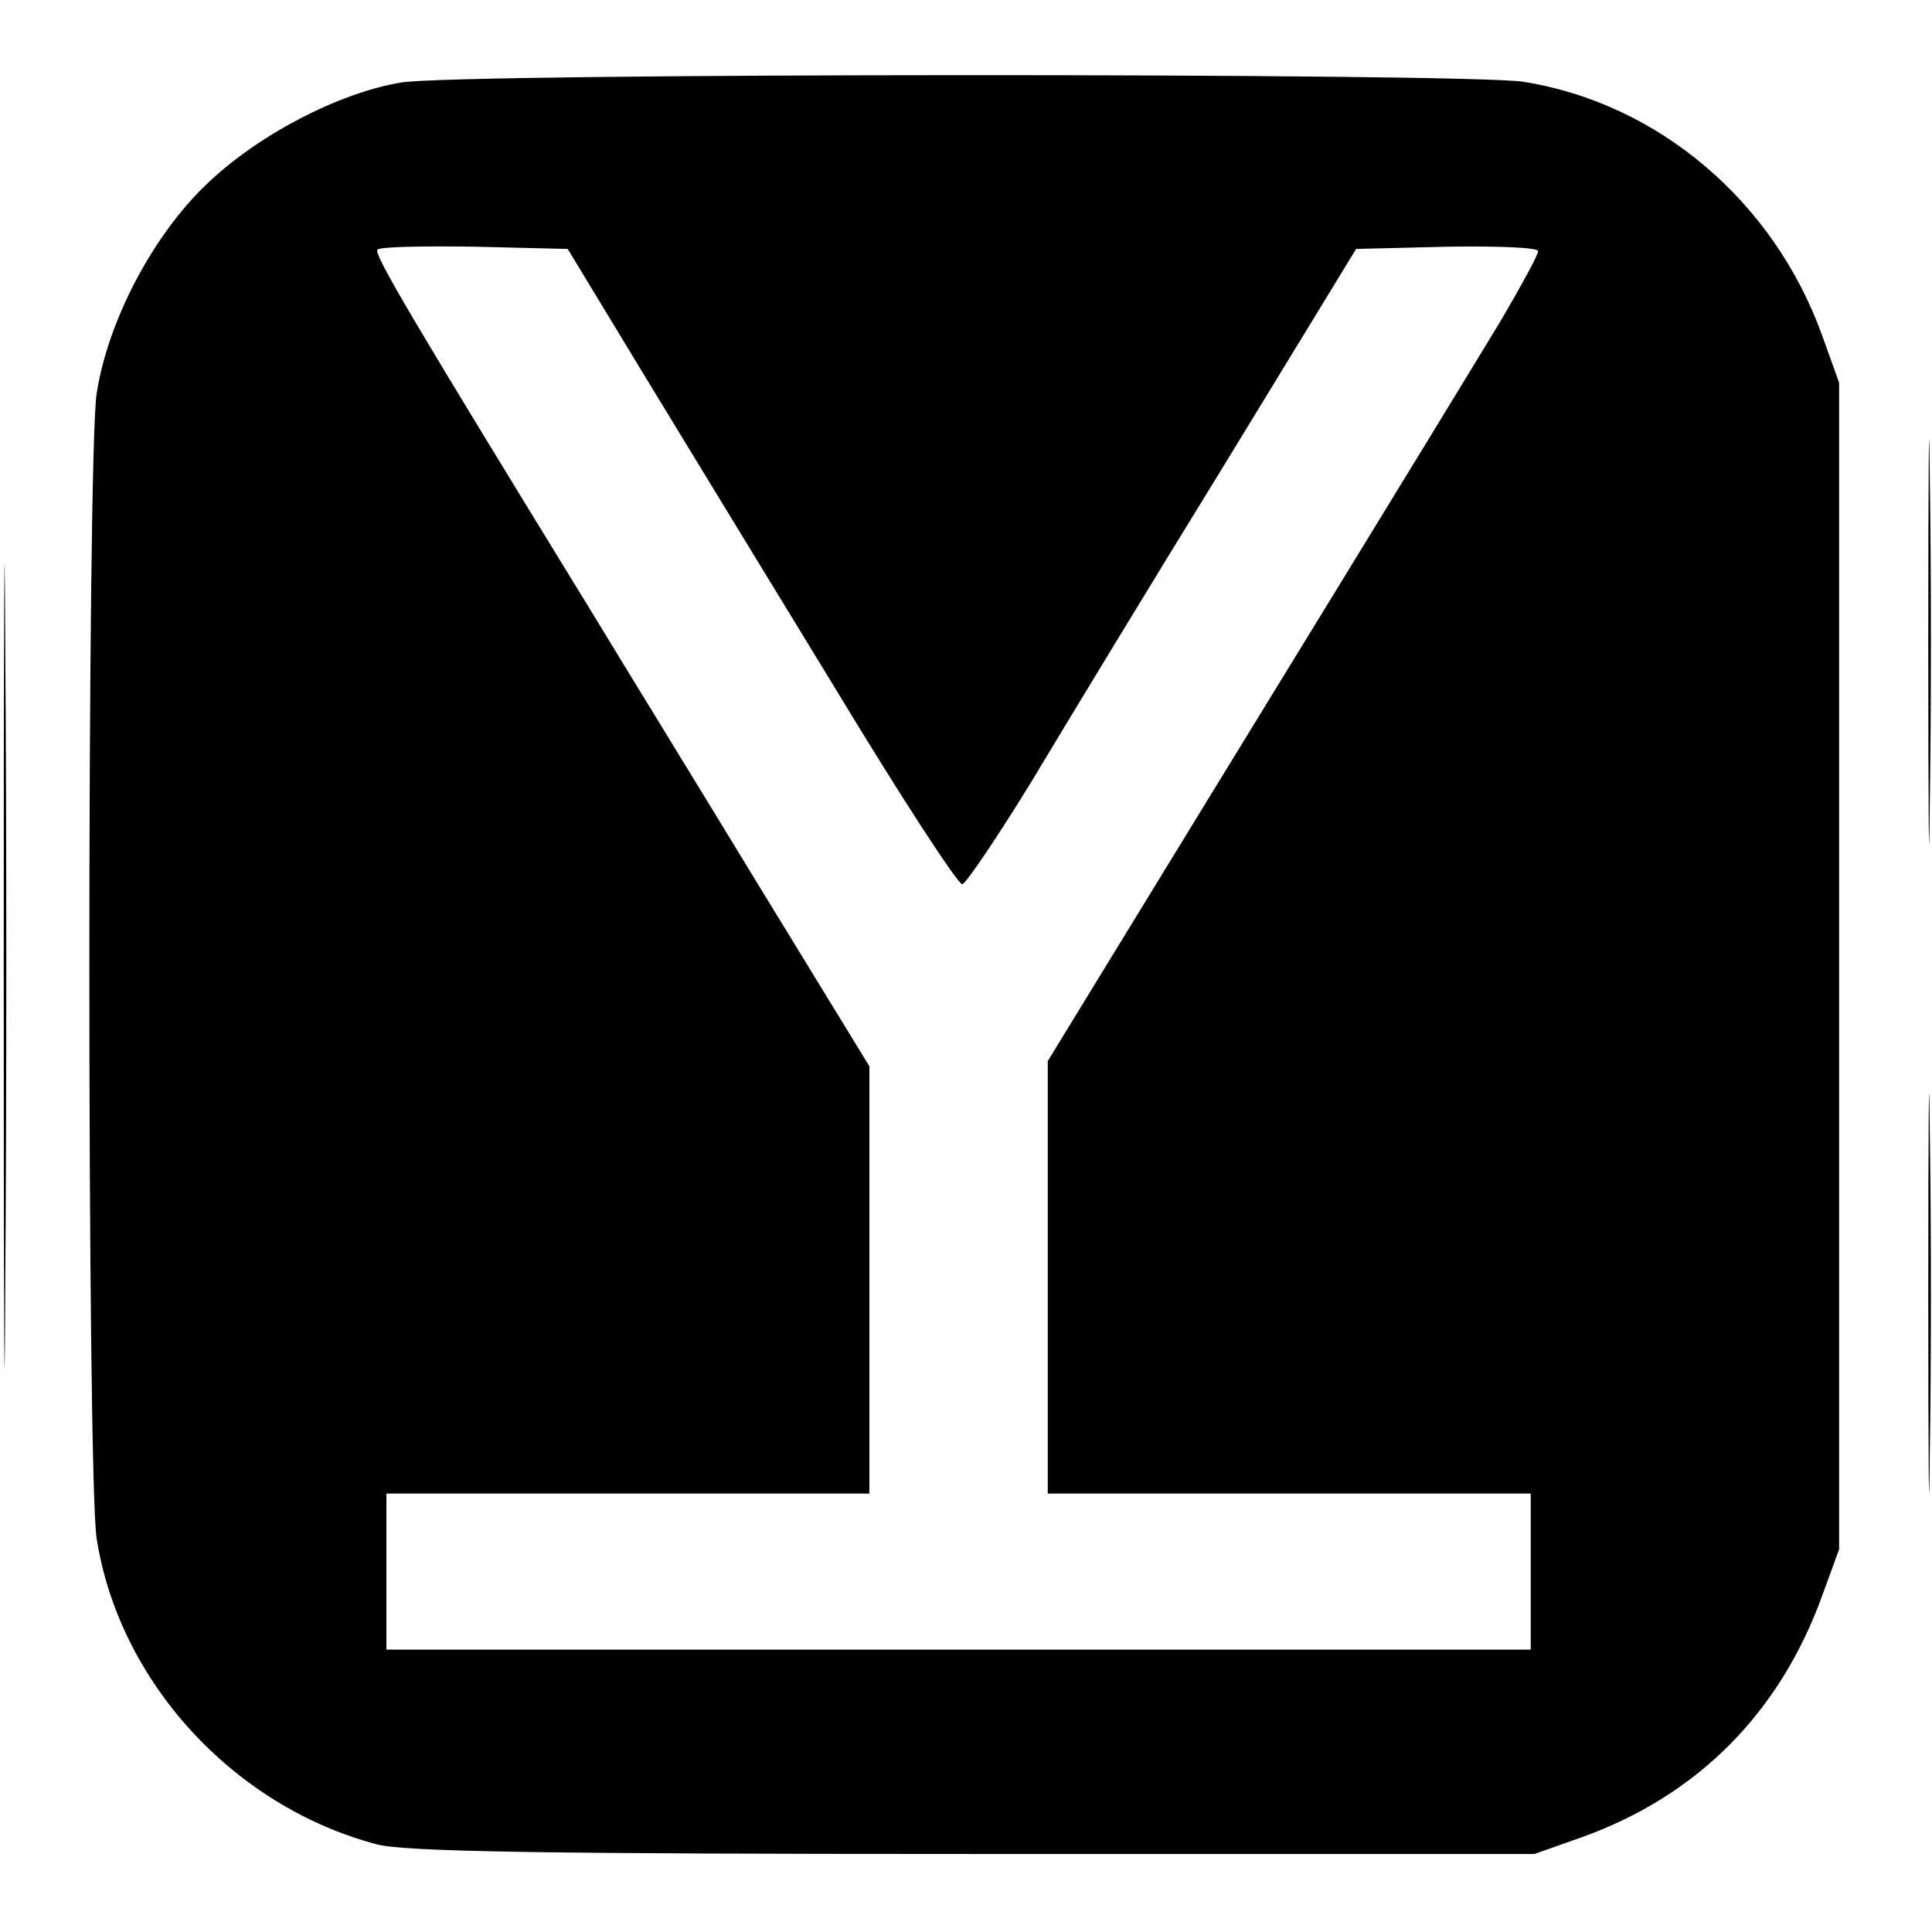
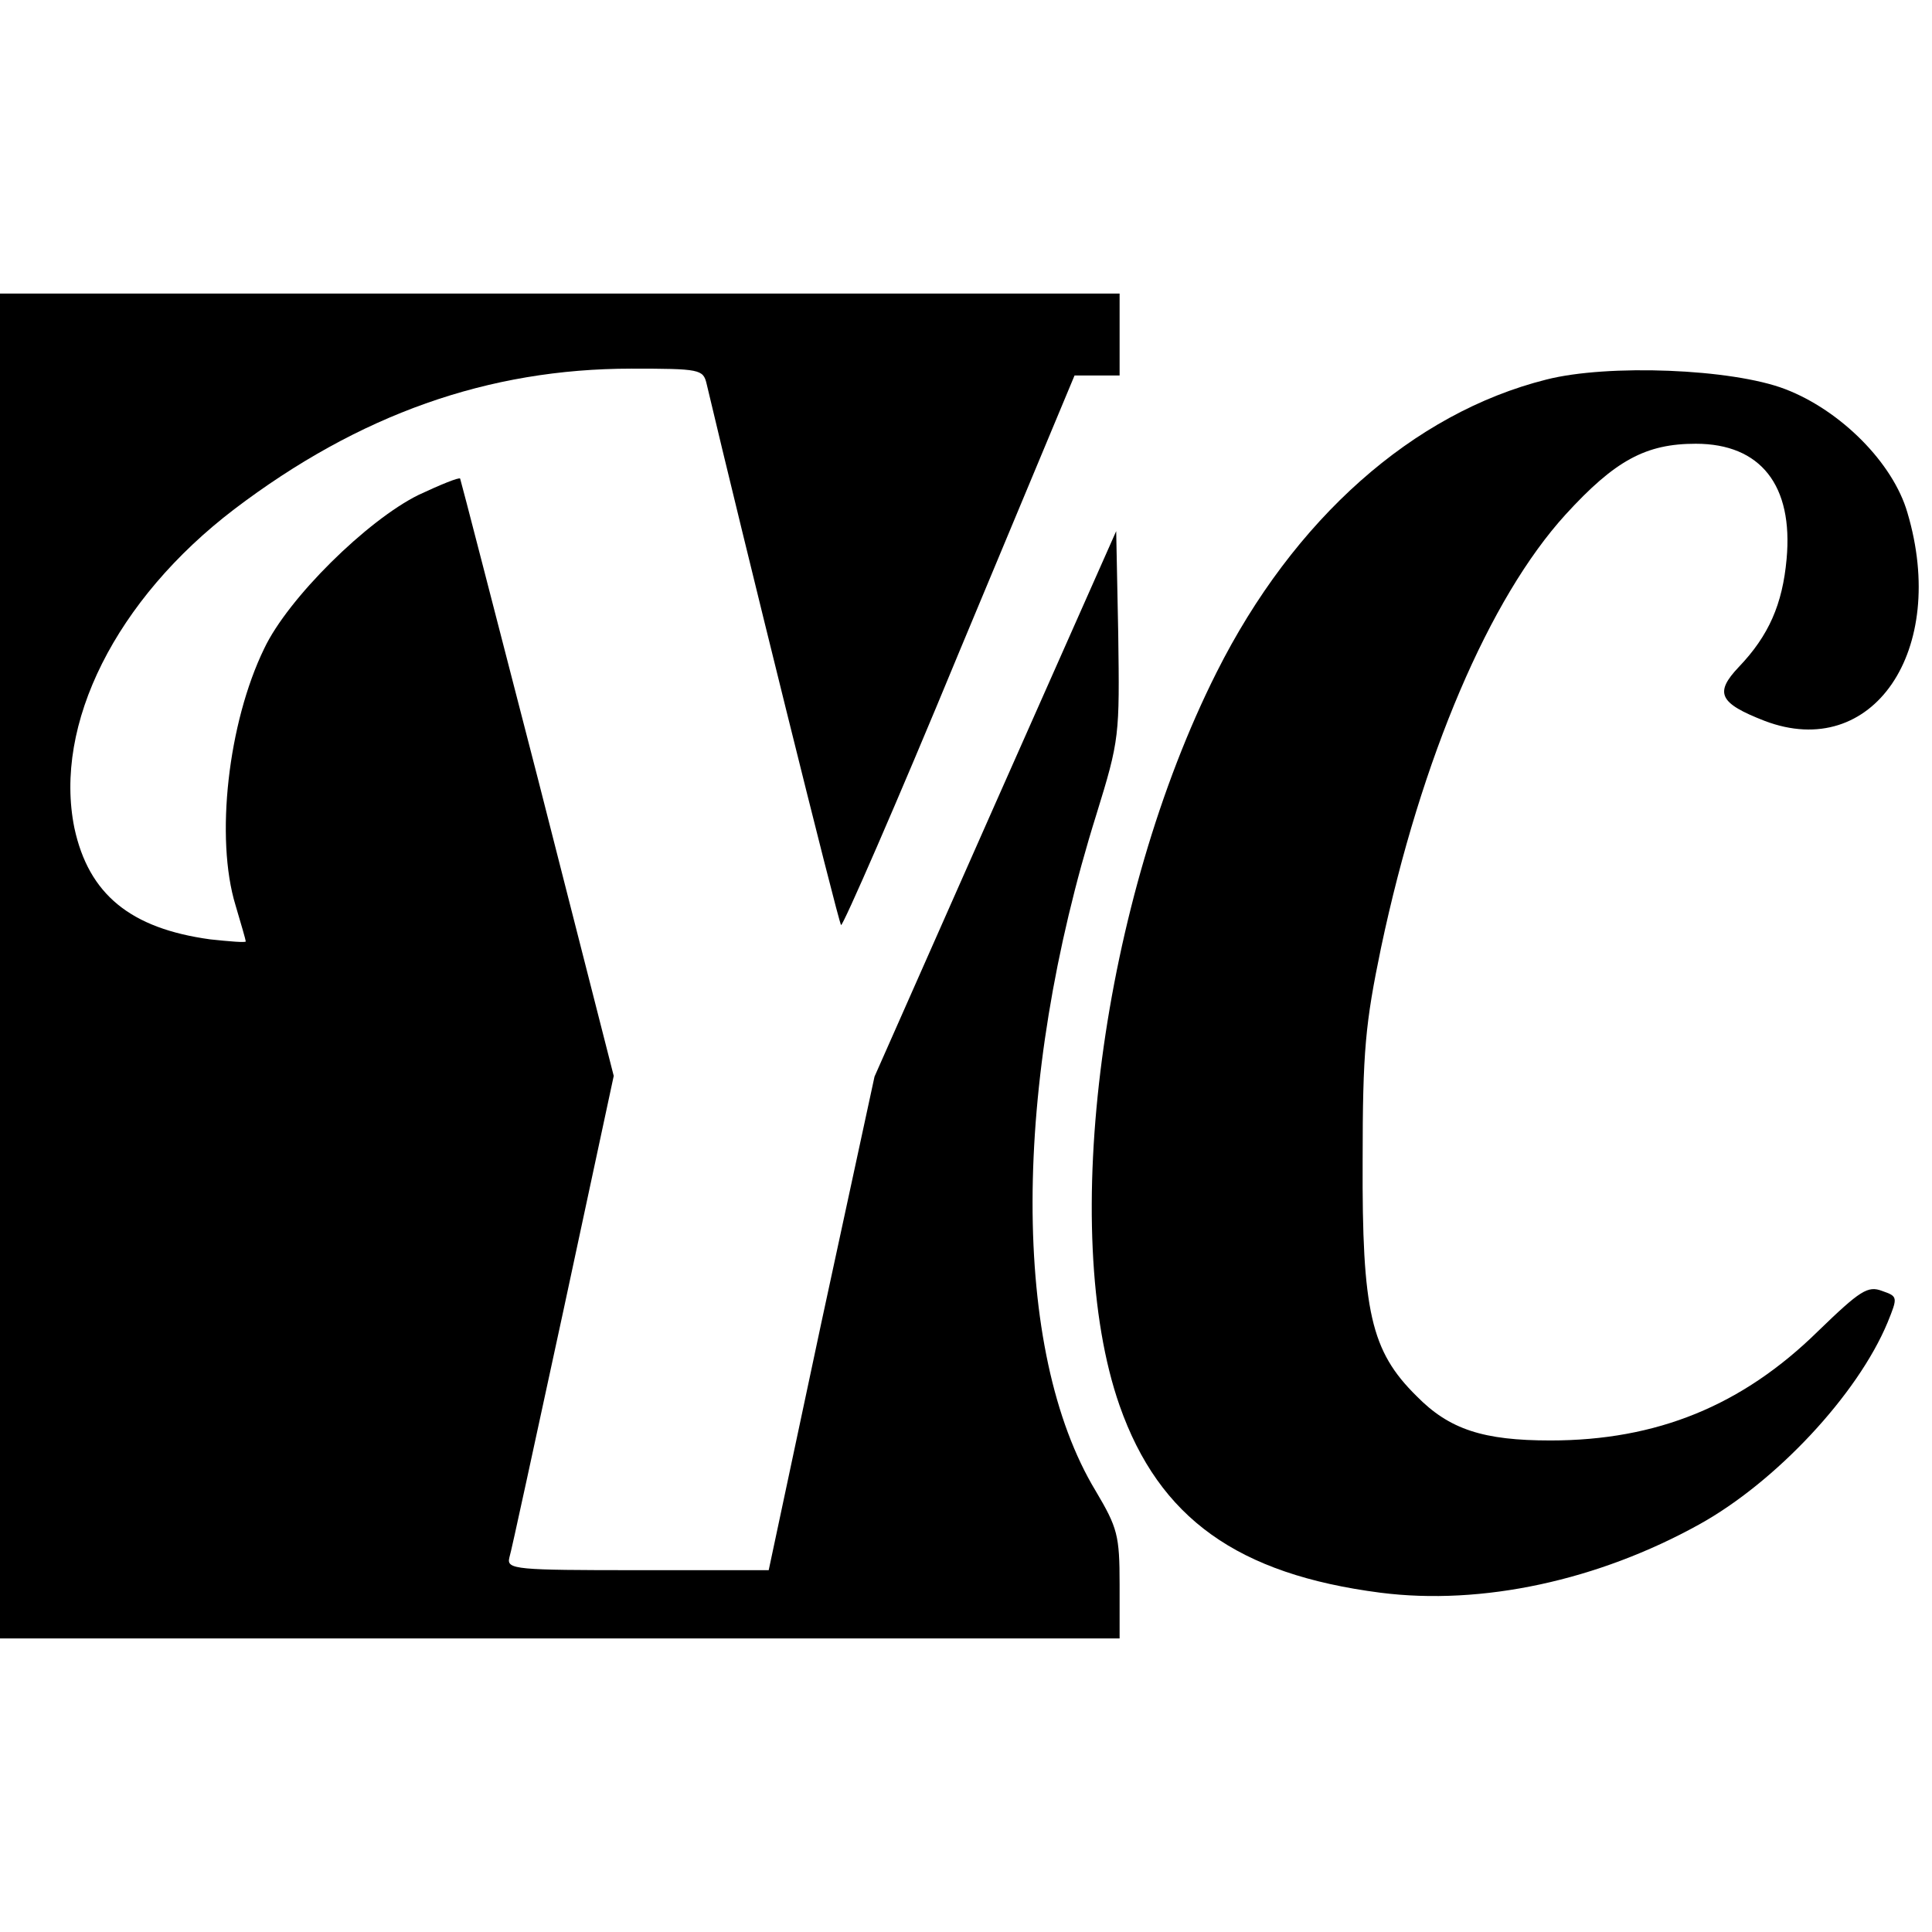
- <svg xmlns="http://www.w3.org/2000/svg" version="1" width="346.667" height="346.667" viewBox="0 0 260 260">
-   <path d="M54 11.1c-8.4 1.4-19.2 7-26.1 13.6C20.6 31.6 14.5 43.2 13 53c-1.3 8.7-1.3 145.3 0 154 3 19.3 18.4 36.1 37.7 41.2 3.7 1 22.6 1.3 80.3 1.3h75.5l6.5-2.3c15.5-5.6 26.5-16.7 32.2-32.4l2.3-6.3v-157l-2.3-6.4c-6.5-18-22-31.2-40.2-34.1-8.1-1.2-143.1-1.2-151 .1zM86.4 50c5.6 9.2 17.3 28.4 26.1 42.8 8.7 14.4 16.4 26.2 17 26.2.5-.1 4.7-6.3 9.3-13.8 4.5-7.5 16.2-26.8 26-42.7l17.7-29 12.3-.3c6.8-.1 12.2.1 12.2.6s-2.4 4.9-5.3 9.8c-5.6 9.2-8.8 14.5-41.3 67.5L141 142.8V201h65v21H52v-21h65v-57.5l-15.3-25c-8.4-13.8-18.6-30.4-22.6-37-23.5-38.3-28.9-47.4-28.3-47.9.3-.4 6.2-.5 13.1-.4l12.5.3 10 16.5zM.5 130c0 48.1.1 67.8.2 43.8.2-24.1.2-63.5 0-87.5C.6 62.2.5 81.9.5 130zM259.5 86.5c0 24.2.1 34 .2 21.7.2-12.3.2-32.1 0-44-.1-11.9-.2-1.9-.2 22.3zM259.5 174c0 23.9.1 33.7.2 21.8.2-12 .2-31.6 0-43.5-.1-12-.2-2.2-.2 21.7z" />
+ <svg xmlns="http://www.w3.org/2000/svg" version="1.0" width="283pt" height="283pt" viewBox="0 0 283 283" preserveAspectRatio="xMidYMid meet">
+   <g transform="translate(0,283) scale(0.1,-0.1)" fill="#000000" stroke="none">
+     <path d="M0 1415 l0 -985 820 0 820 0 0 79 c0 72 -3 83 -35 137 -124 205 -123 595 1 991 34 110 34 115 32 264 l-3 151 -177 -399 -177 -400 -78 -361 -77 -362 -192 0 c-178 0 -192 1 -188 18 3 9 38 172 79 361 l74 345 -111 435 c-62 240 -113 438 -114 440 -2 2 -29 -9 -61 -24 -75 -37 -191 -151 -226 -225 -53 -109 -72 -278 -42 -376 8 -27 15 -51 15 -53 0 -2 -24 0 -52 3 -117 16 -178 66 -199 163 -31 152 61 335 234 467 183 139 372 206 582 206 100 0 105 -1 110 -22 52 -220 193 -789 197 -793 2 -3 81 177 173 400 l169 405 33 0 33 0 0 60 0 60 -820 0 -820 0 0 -985z" />
+     <path d="M2265 2274 c-195 -49 -370 -204 -483 -429 -168 -334 -232 -817 -142 -1074 58 -165 173 -247 382 -274 149 -19 319 18 467 100 112 62 232 190 276 296 15 37 15 38 -8 46 -21 8 -32 1 -94 -59 -111 -109 -236 -160 -392 -160 -98 0 -148 16 -196 65 -67 66 -80 124 -79 345 0 161 4 201 27 312 59 279 159 512 270 634 73 80 118 104 191 104 95 0 143 -61 133 -169 -6 -66 -26 -112 -70 -158 -36 -38 -29 -53 38 -79 158 -60 269 103 209 305 -21 73 -98 150 -179 181 -78 30 -260 37 -350 14z" />
+   </g>
</svg>
